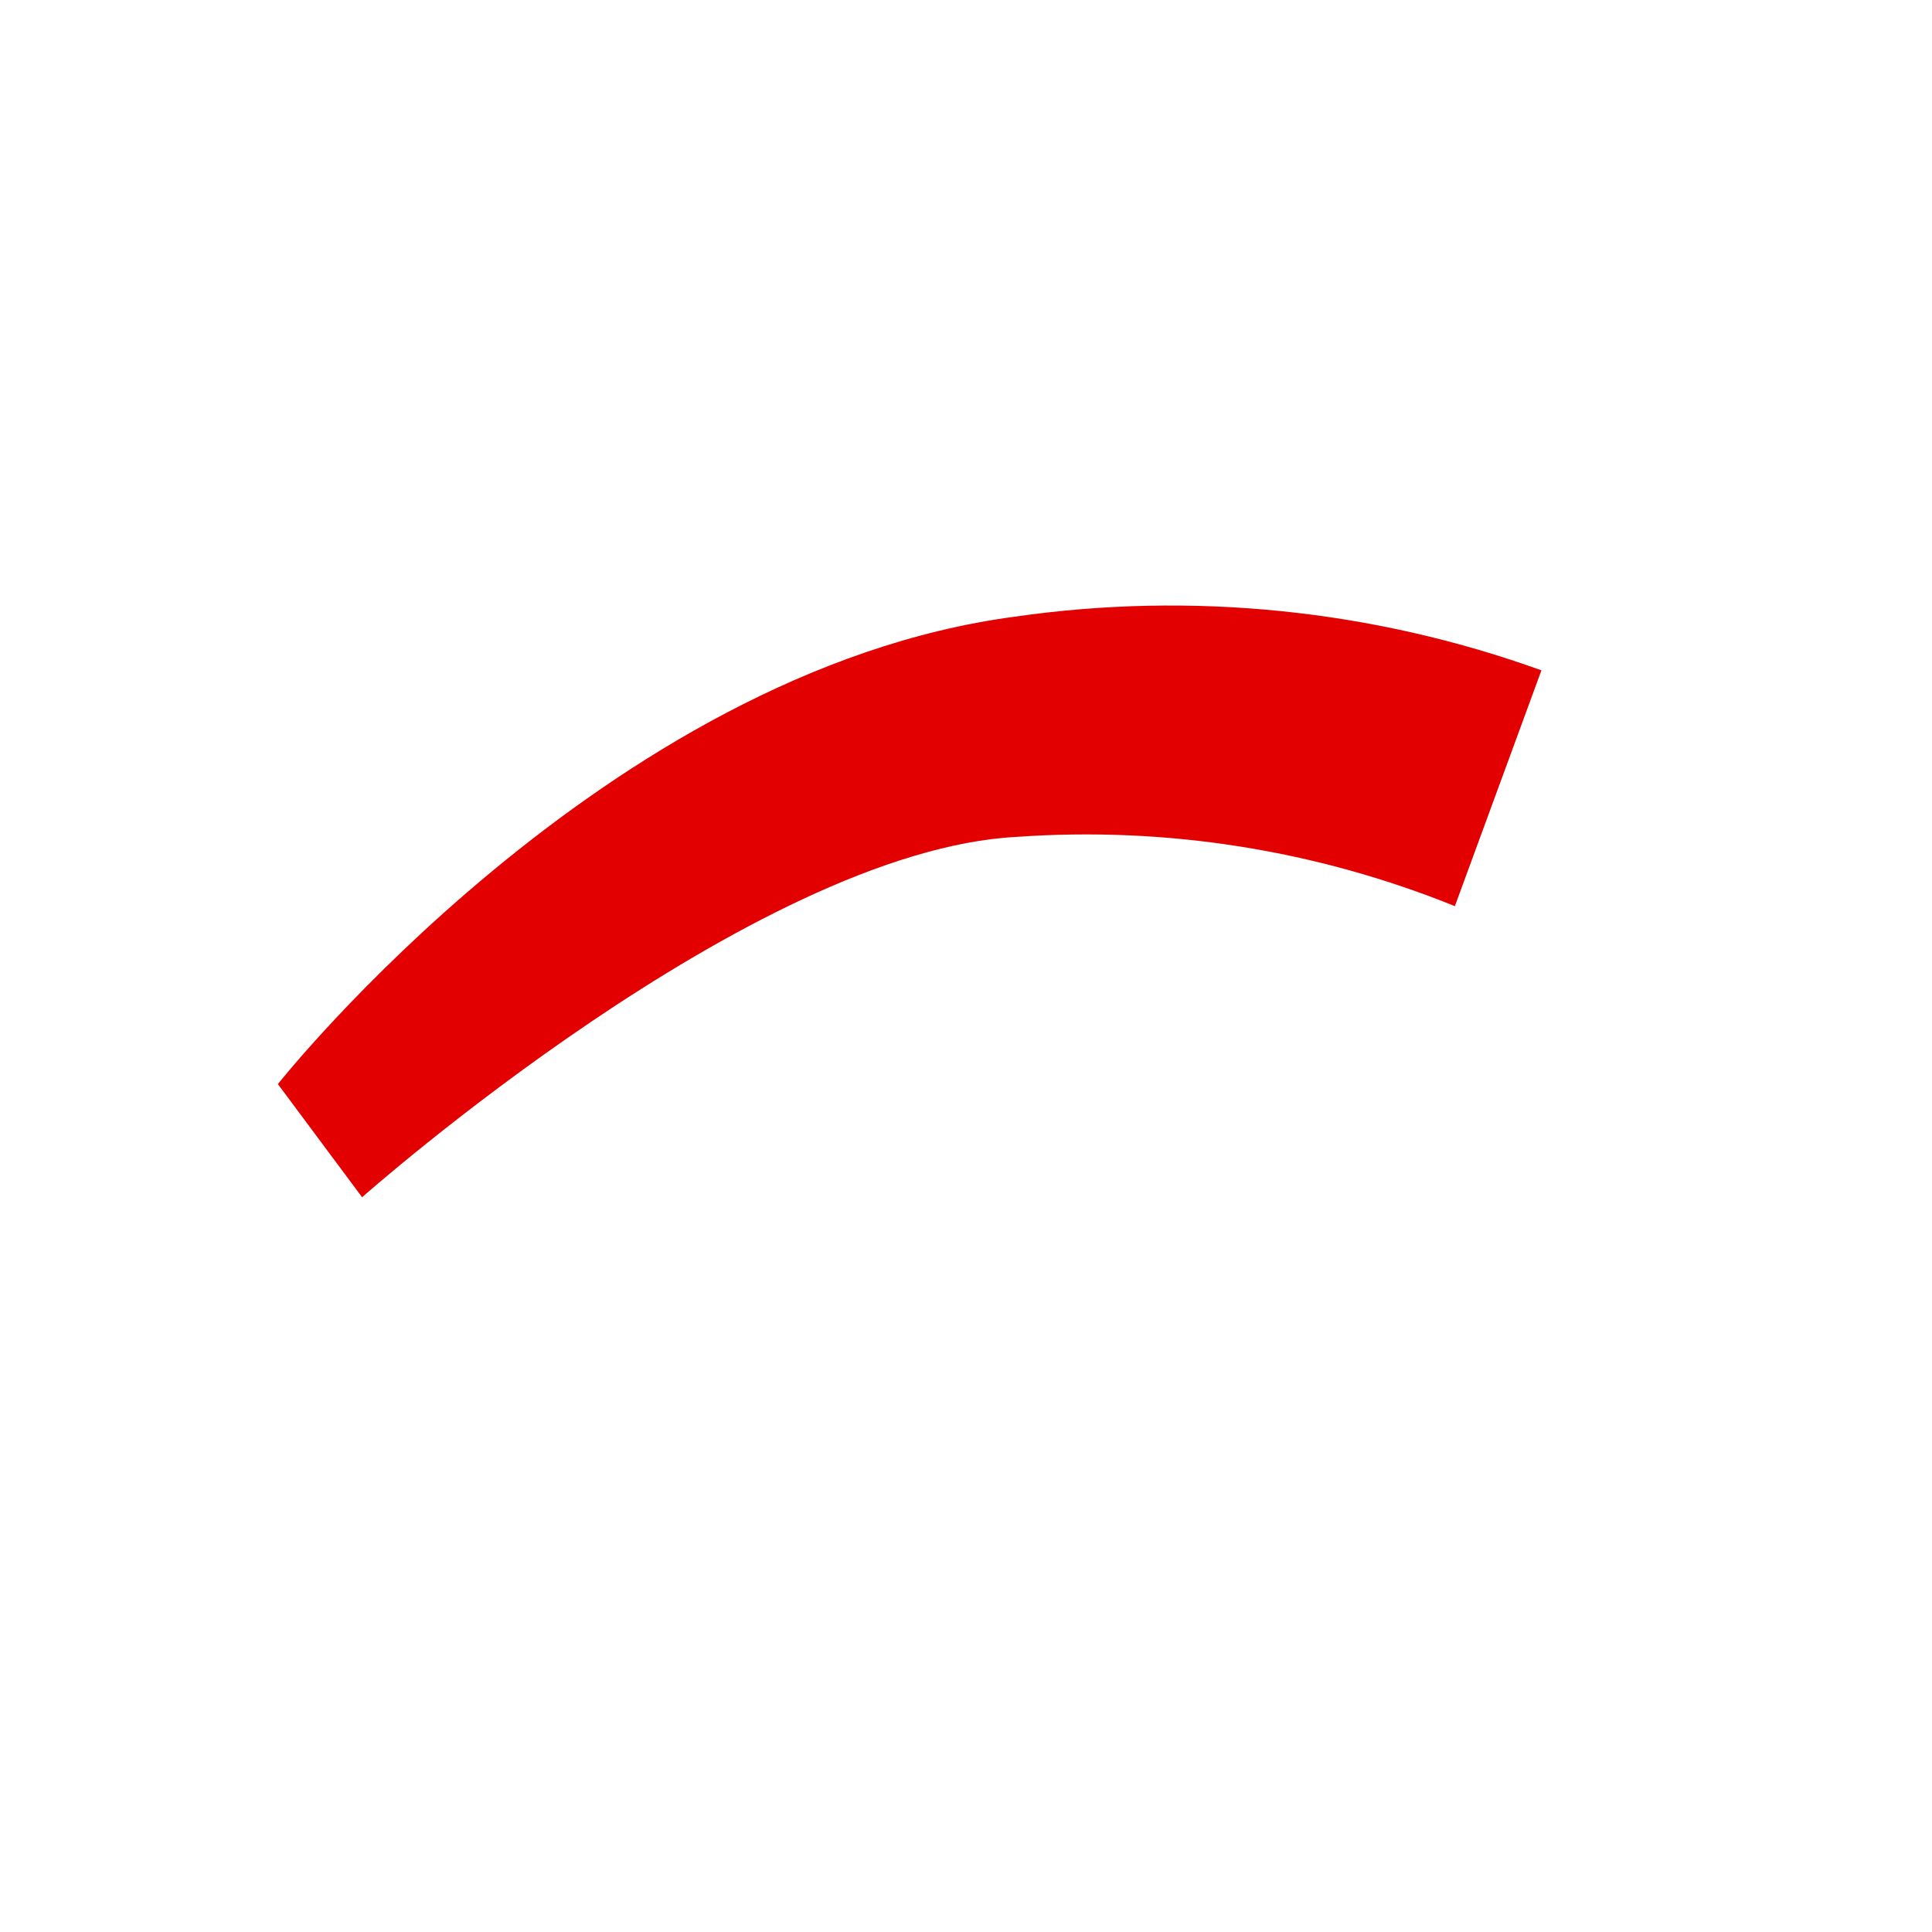
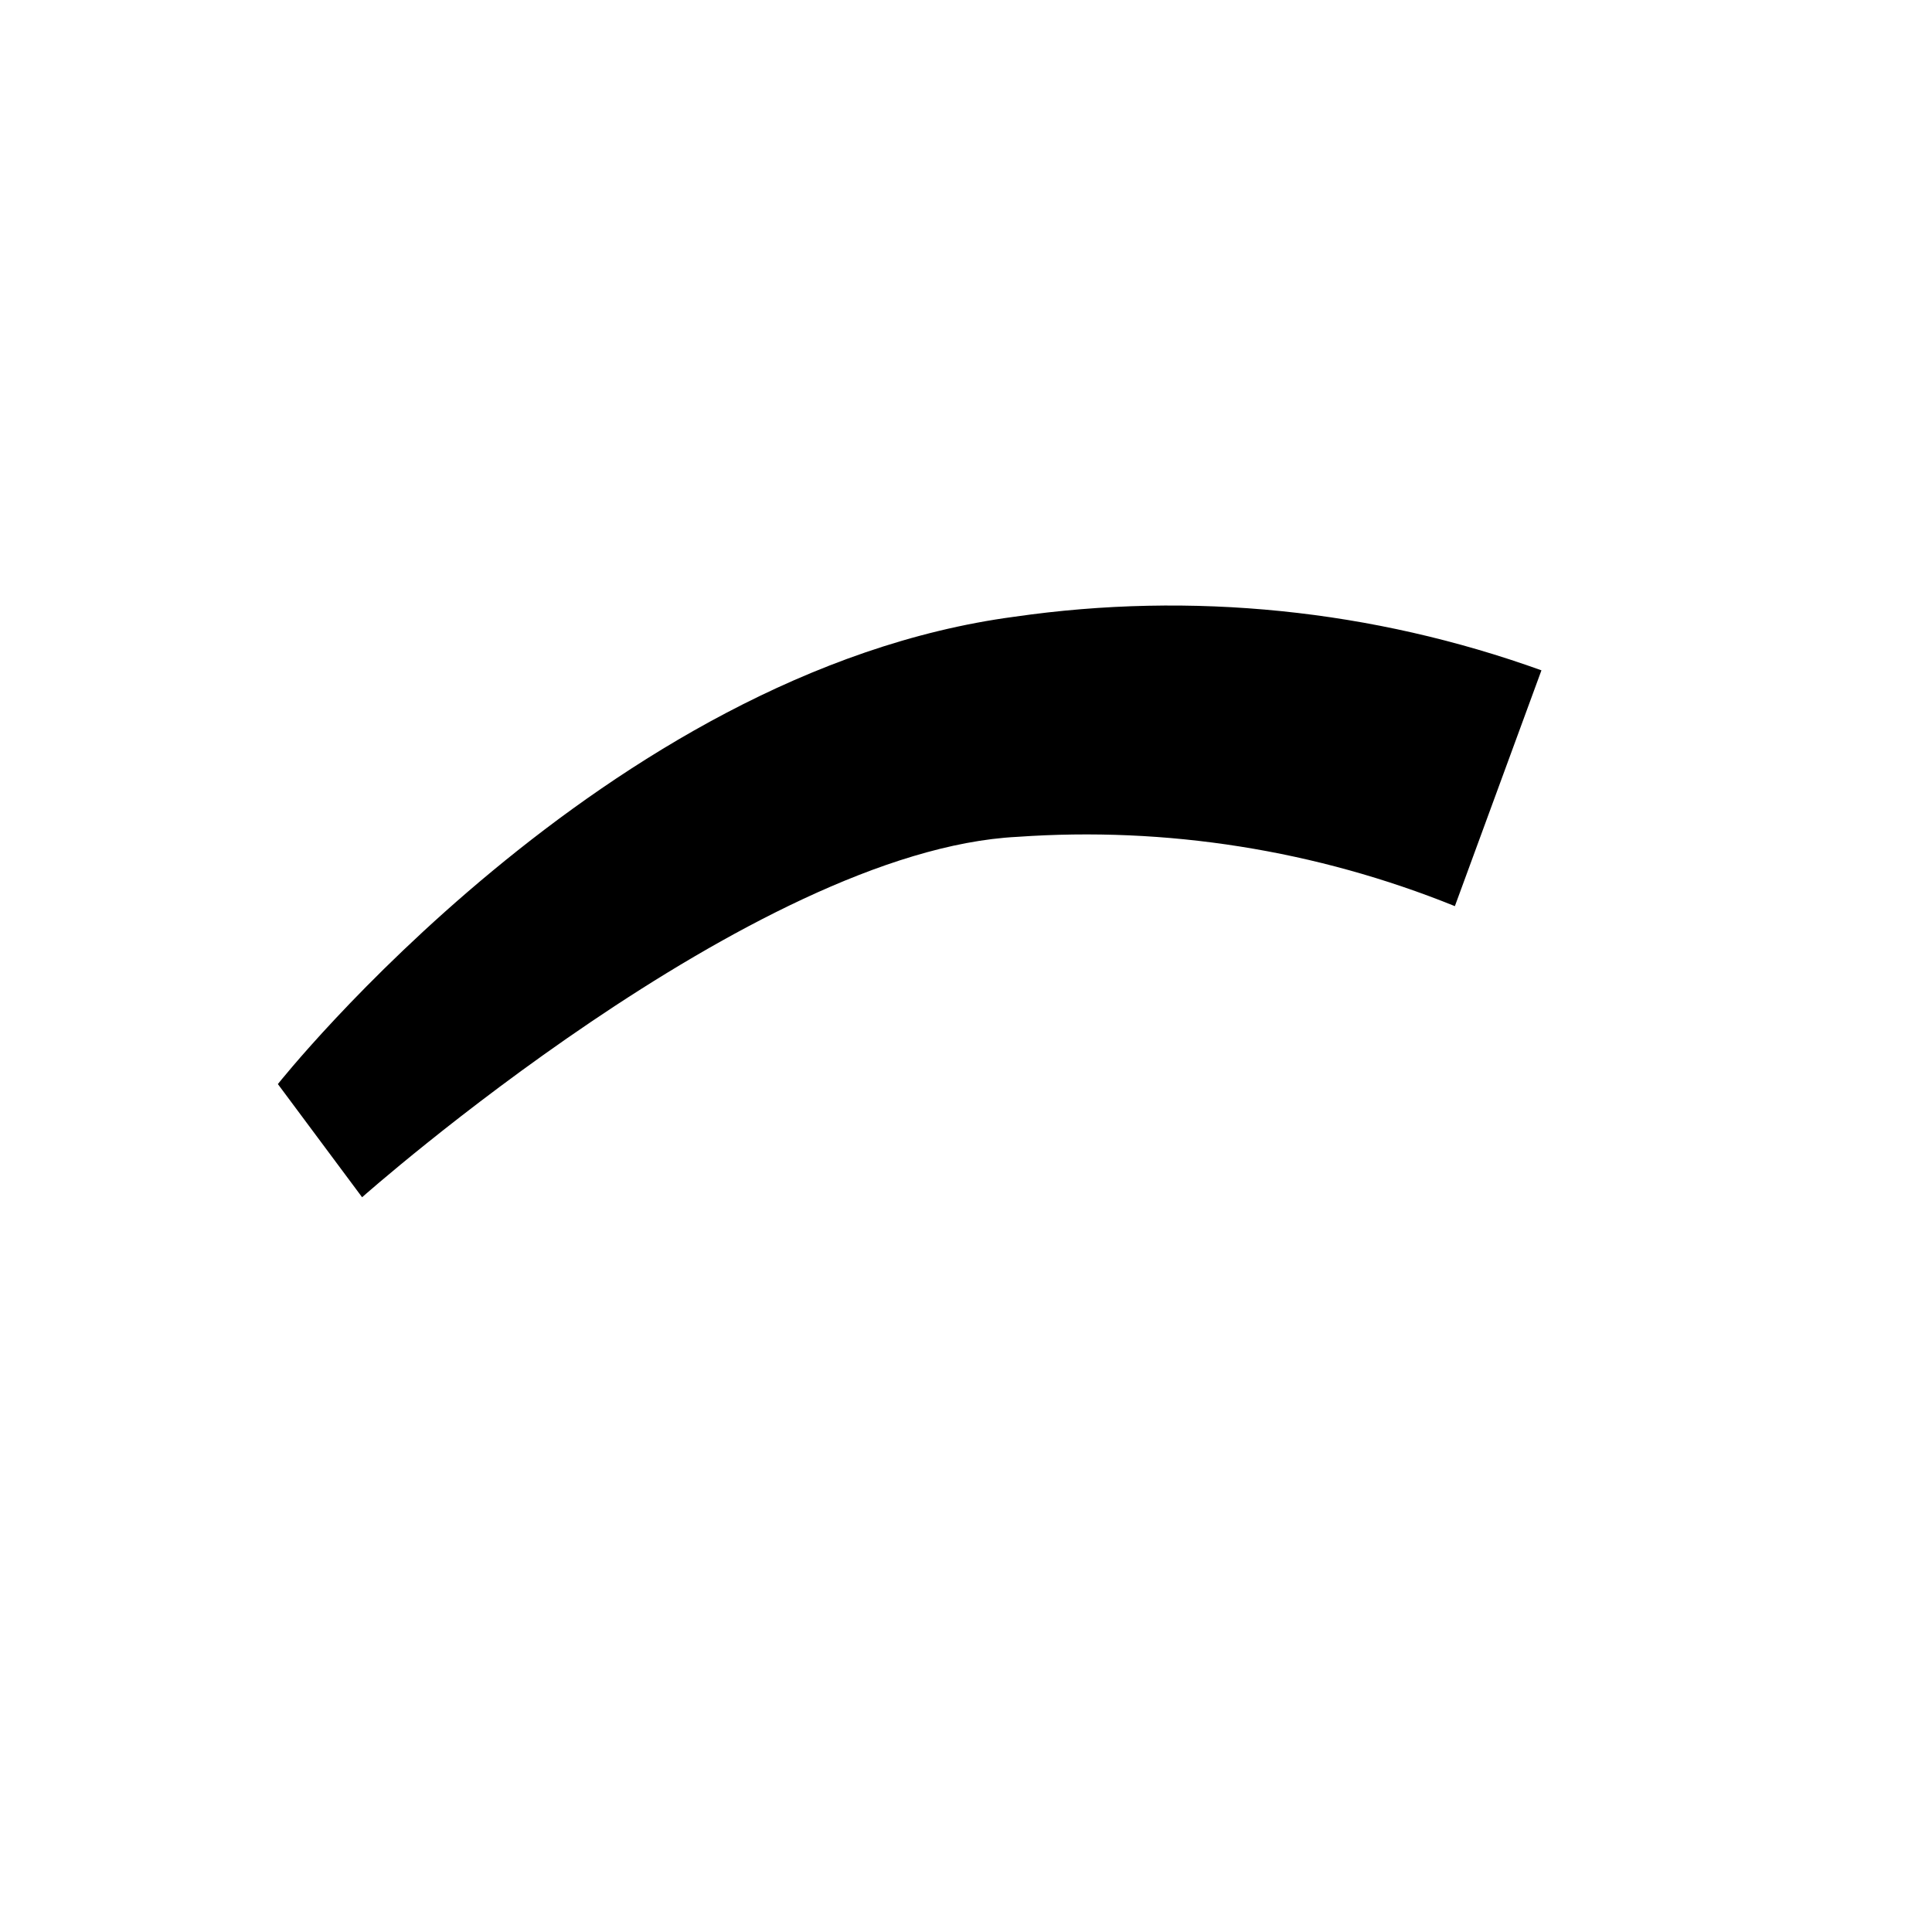
<svg xmlns="http://www.w3.org/2000/svg" width="52" height="52" viewBox="0 0 52 52" fill="none">
  <g id="eyebrows-10">
-     <path id="Vector" d="M7.479 29.178L9.746 32.224C9.746 32.224 20.278 22.883 27.377 22.524C31.395 22.241 35.424 22.879 39.158 24.389L41.488 18.042C36.948 16.406 32.076 15.91 27.3 16.6C16.281 18.066 7.479 29.178 7.479 29.178Z" fill="#E30000" />
+     <path id="Vector" d="M7.479 29.178L9.746 32.224C9.746 32.224 20.278 22.883 27.377 22.524C31.395 22.241 35.424 22.879 39.158 24.389L41.488 18.042C36.948 16.406 32.076 15.91 27.3 16.6C16.281 18.066 7.479 29.178 7.479 29.178Z" fill="#000000" />
  </g>
</svg>
